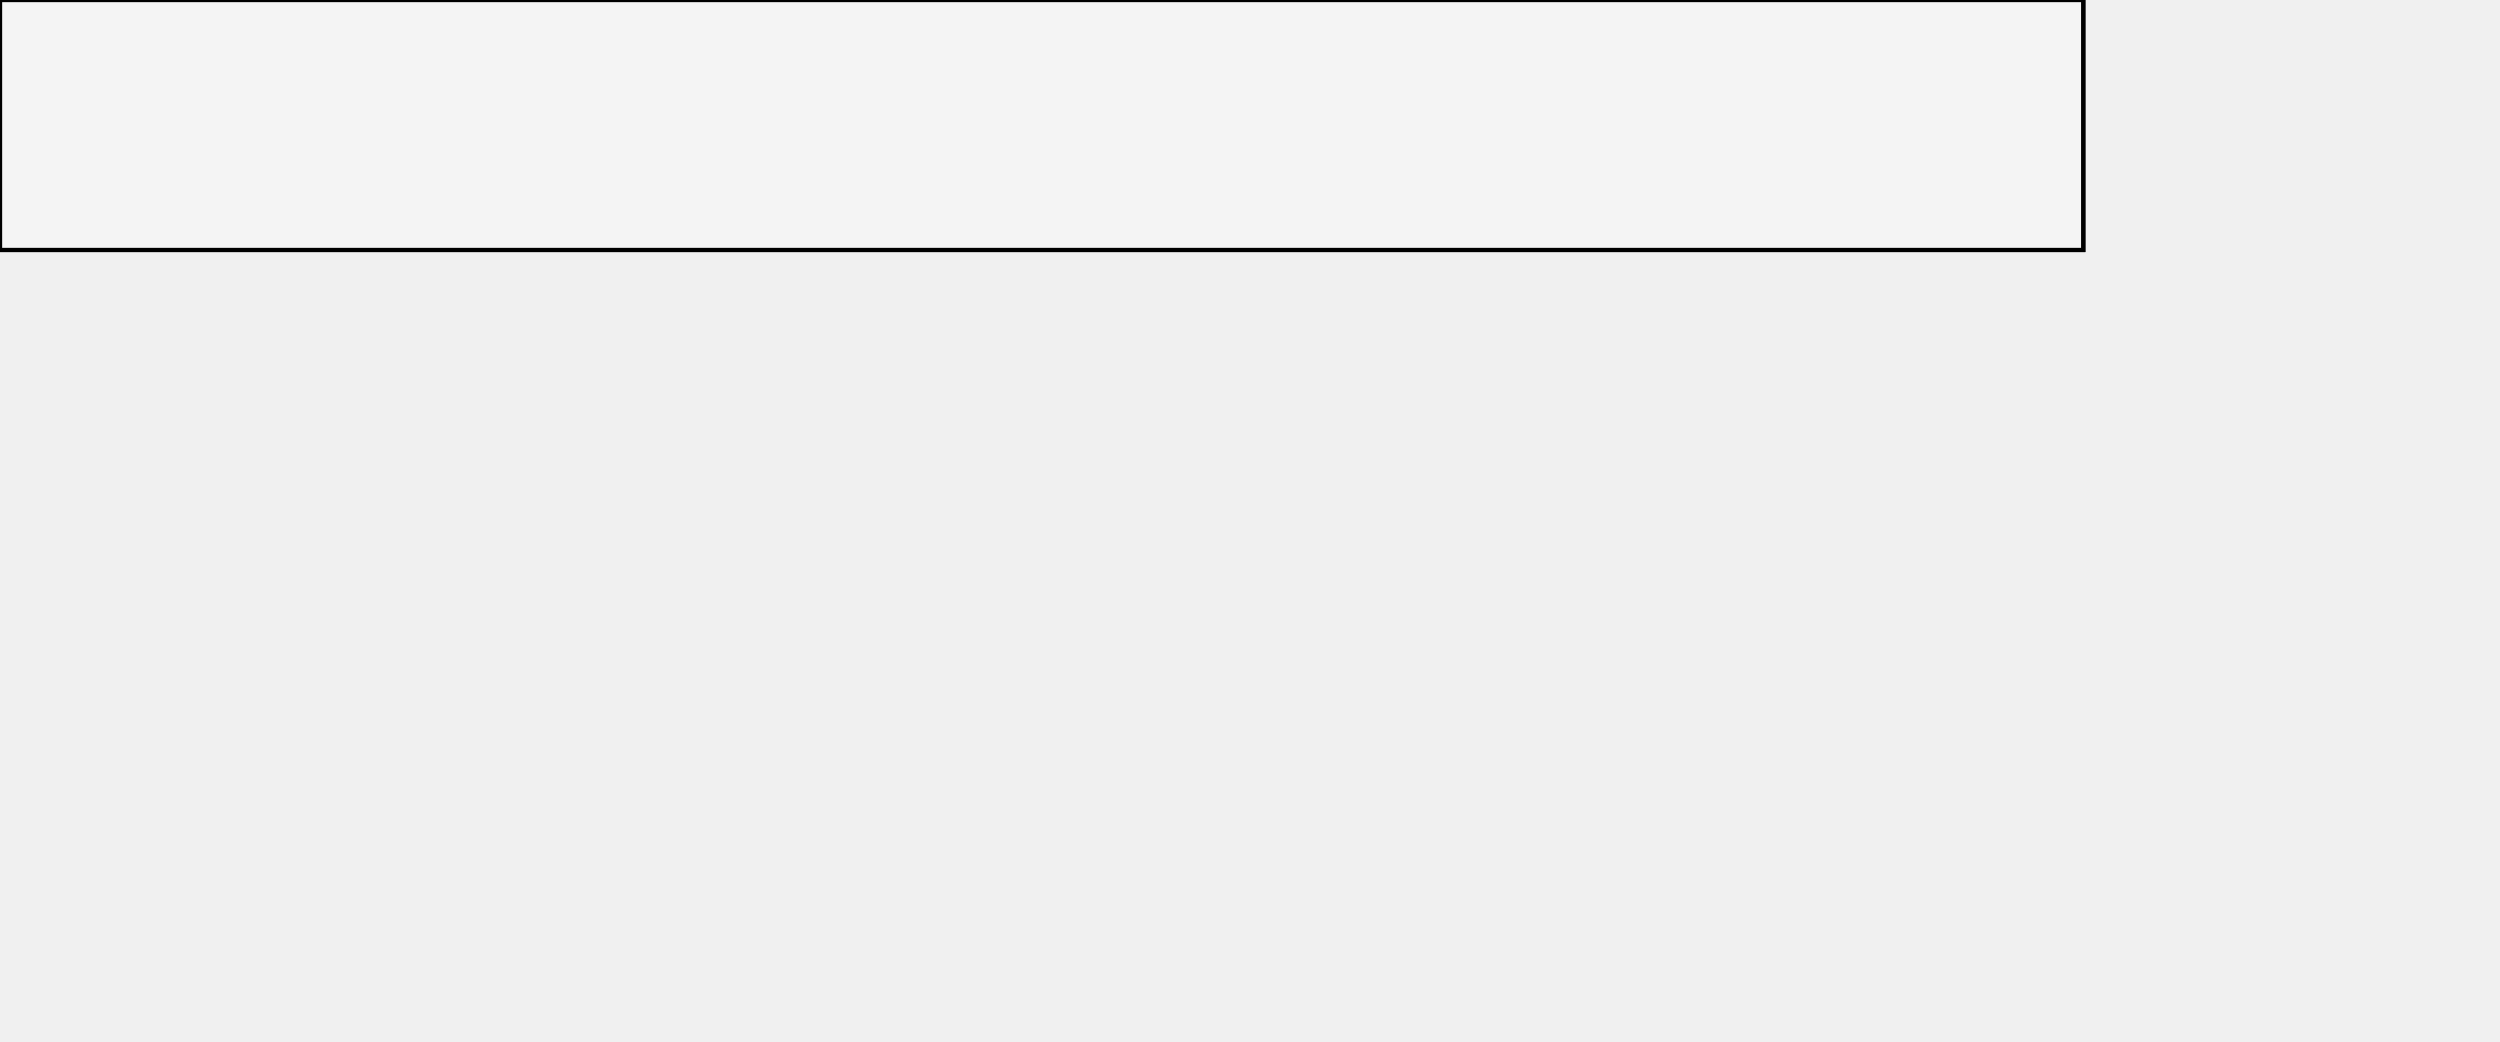
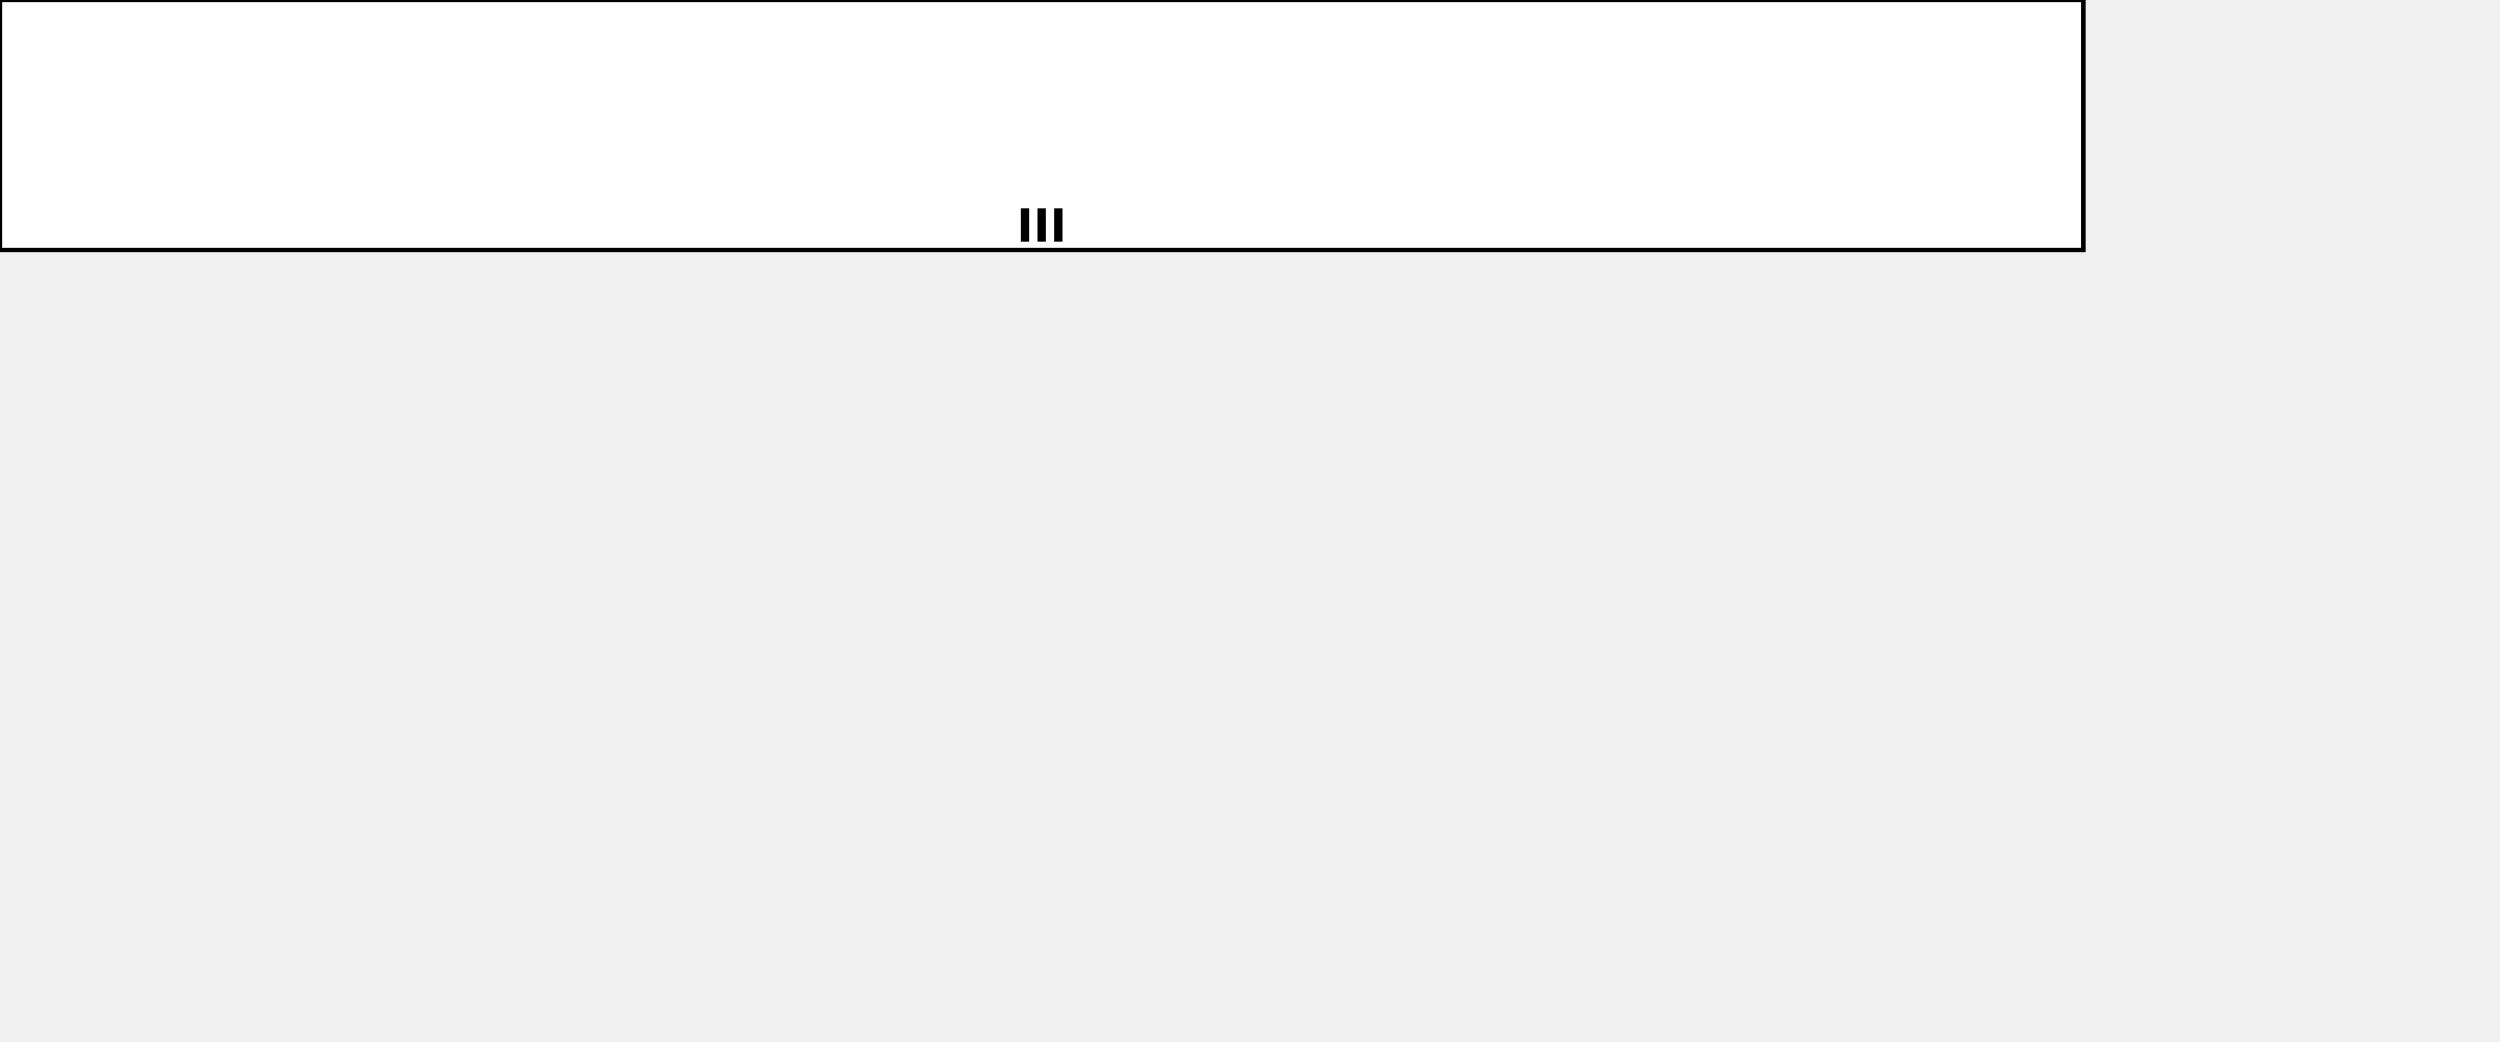
<svg xmlns="http://www.w3.org/2000/svg" xmlns:ns1="http://www.b3mn.org/oryx" width="600" height="250" version="1.0">
  <defs />
  <ns1:magnets>
    <ns1:magnet ns1:cx="0" ns1:cy="29" ns1:anchors="left" />
    <ns1:magnet ns1:cx="249" ns1:cy="59" ns1:anchors="bottom" />
    <ns1:magnet ns1:cx="499" ns1:cy="29" ns1:anchors="right" />
    <ns1:magnet ns1:cx="249" ns1:cy="0" ns1:anchors="top" />
    <ns1:magnet ns1:cx="249" ns1:cy="29" ns1:default="yes" />
  </ns1:magnets>
  <g pointer-events="fill">
-     <rect id="c" ns1:resize="vertical horizontal" x="0" y="0" width="500" height="60" stroke="black" fill="white" fill-opacity=".3" />
+     <defs>
+       <radialGradient id="background" cx="10%" cy="10%" r="100%" fx="10%" fy="10%">
+         <stop offset="0%" stop-color="#ffffff" stop-opacity="1" />
+         <stop id="fill_el" offset="100%" stop-color="#ffffff" stop-opacity="1" />
+       </radialGradient>
+     </defs>
+     <rect id="c" ns1:resize="vertical horizontal" x="0" y="0" width="500" height="60" stroke="black" fill="url(#background) white" />
    <rect id="border" ns1:resize="vertical horizontal" x="0" y="0" width="500" height="60" stroke="black" stroke-width="1" fill="none" />
    <text x="250" y="30" font-size="20" id="text_name" ns1:align="middle center" ns1:fittoelem="border" ns1:anchors="" fill="black" stroke="black">
	</text>
+     <g id="multiInstance">
+       <path ns1:anchors="bottom" fill="none" stroke="black" d="M246 50 v8 M250 50 v8 M254 50 v8" stroke-width="2" />
+     </g>
  </g>
</svg>
